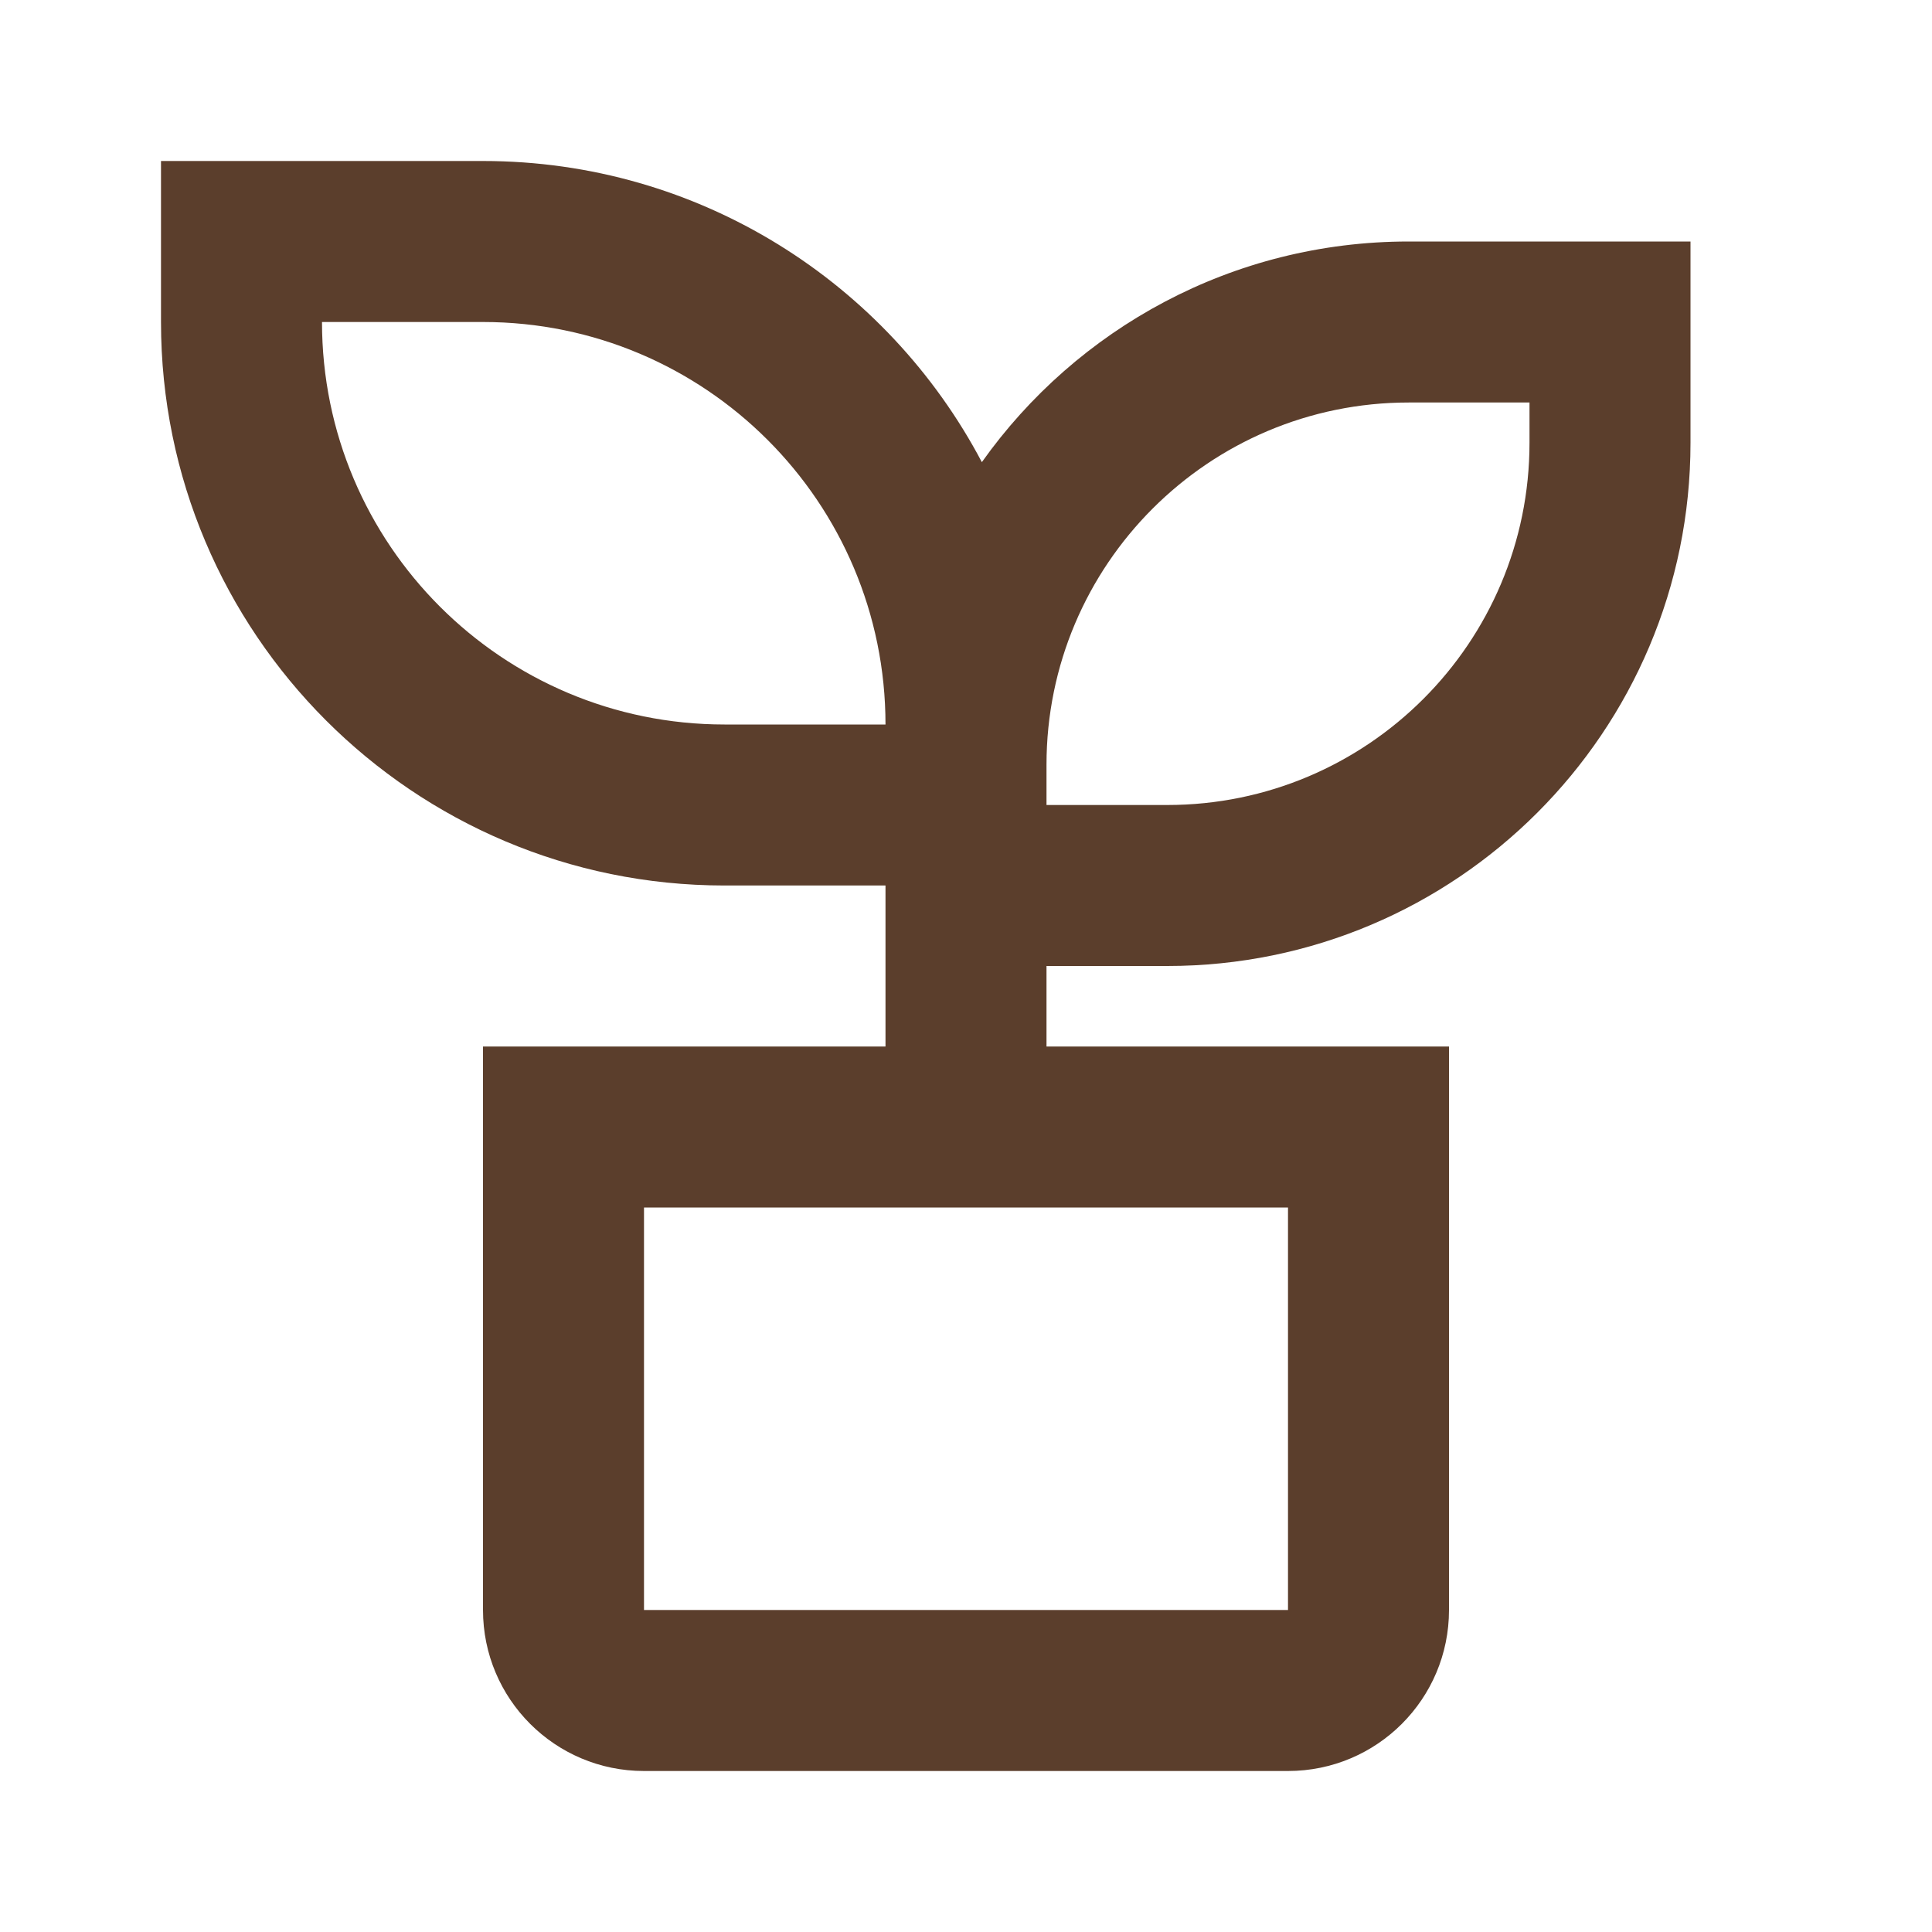
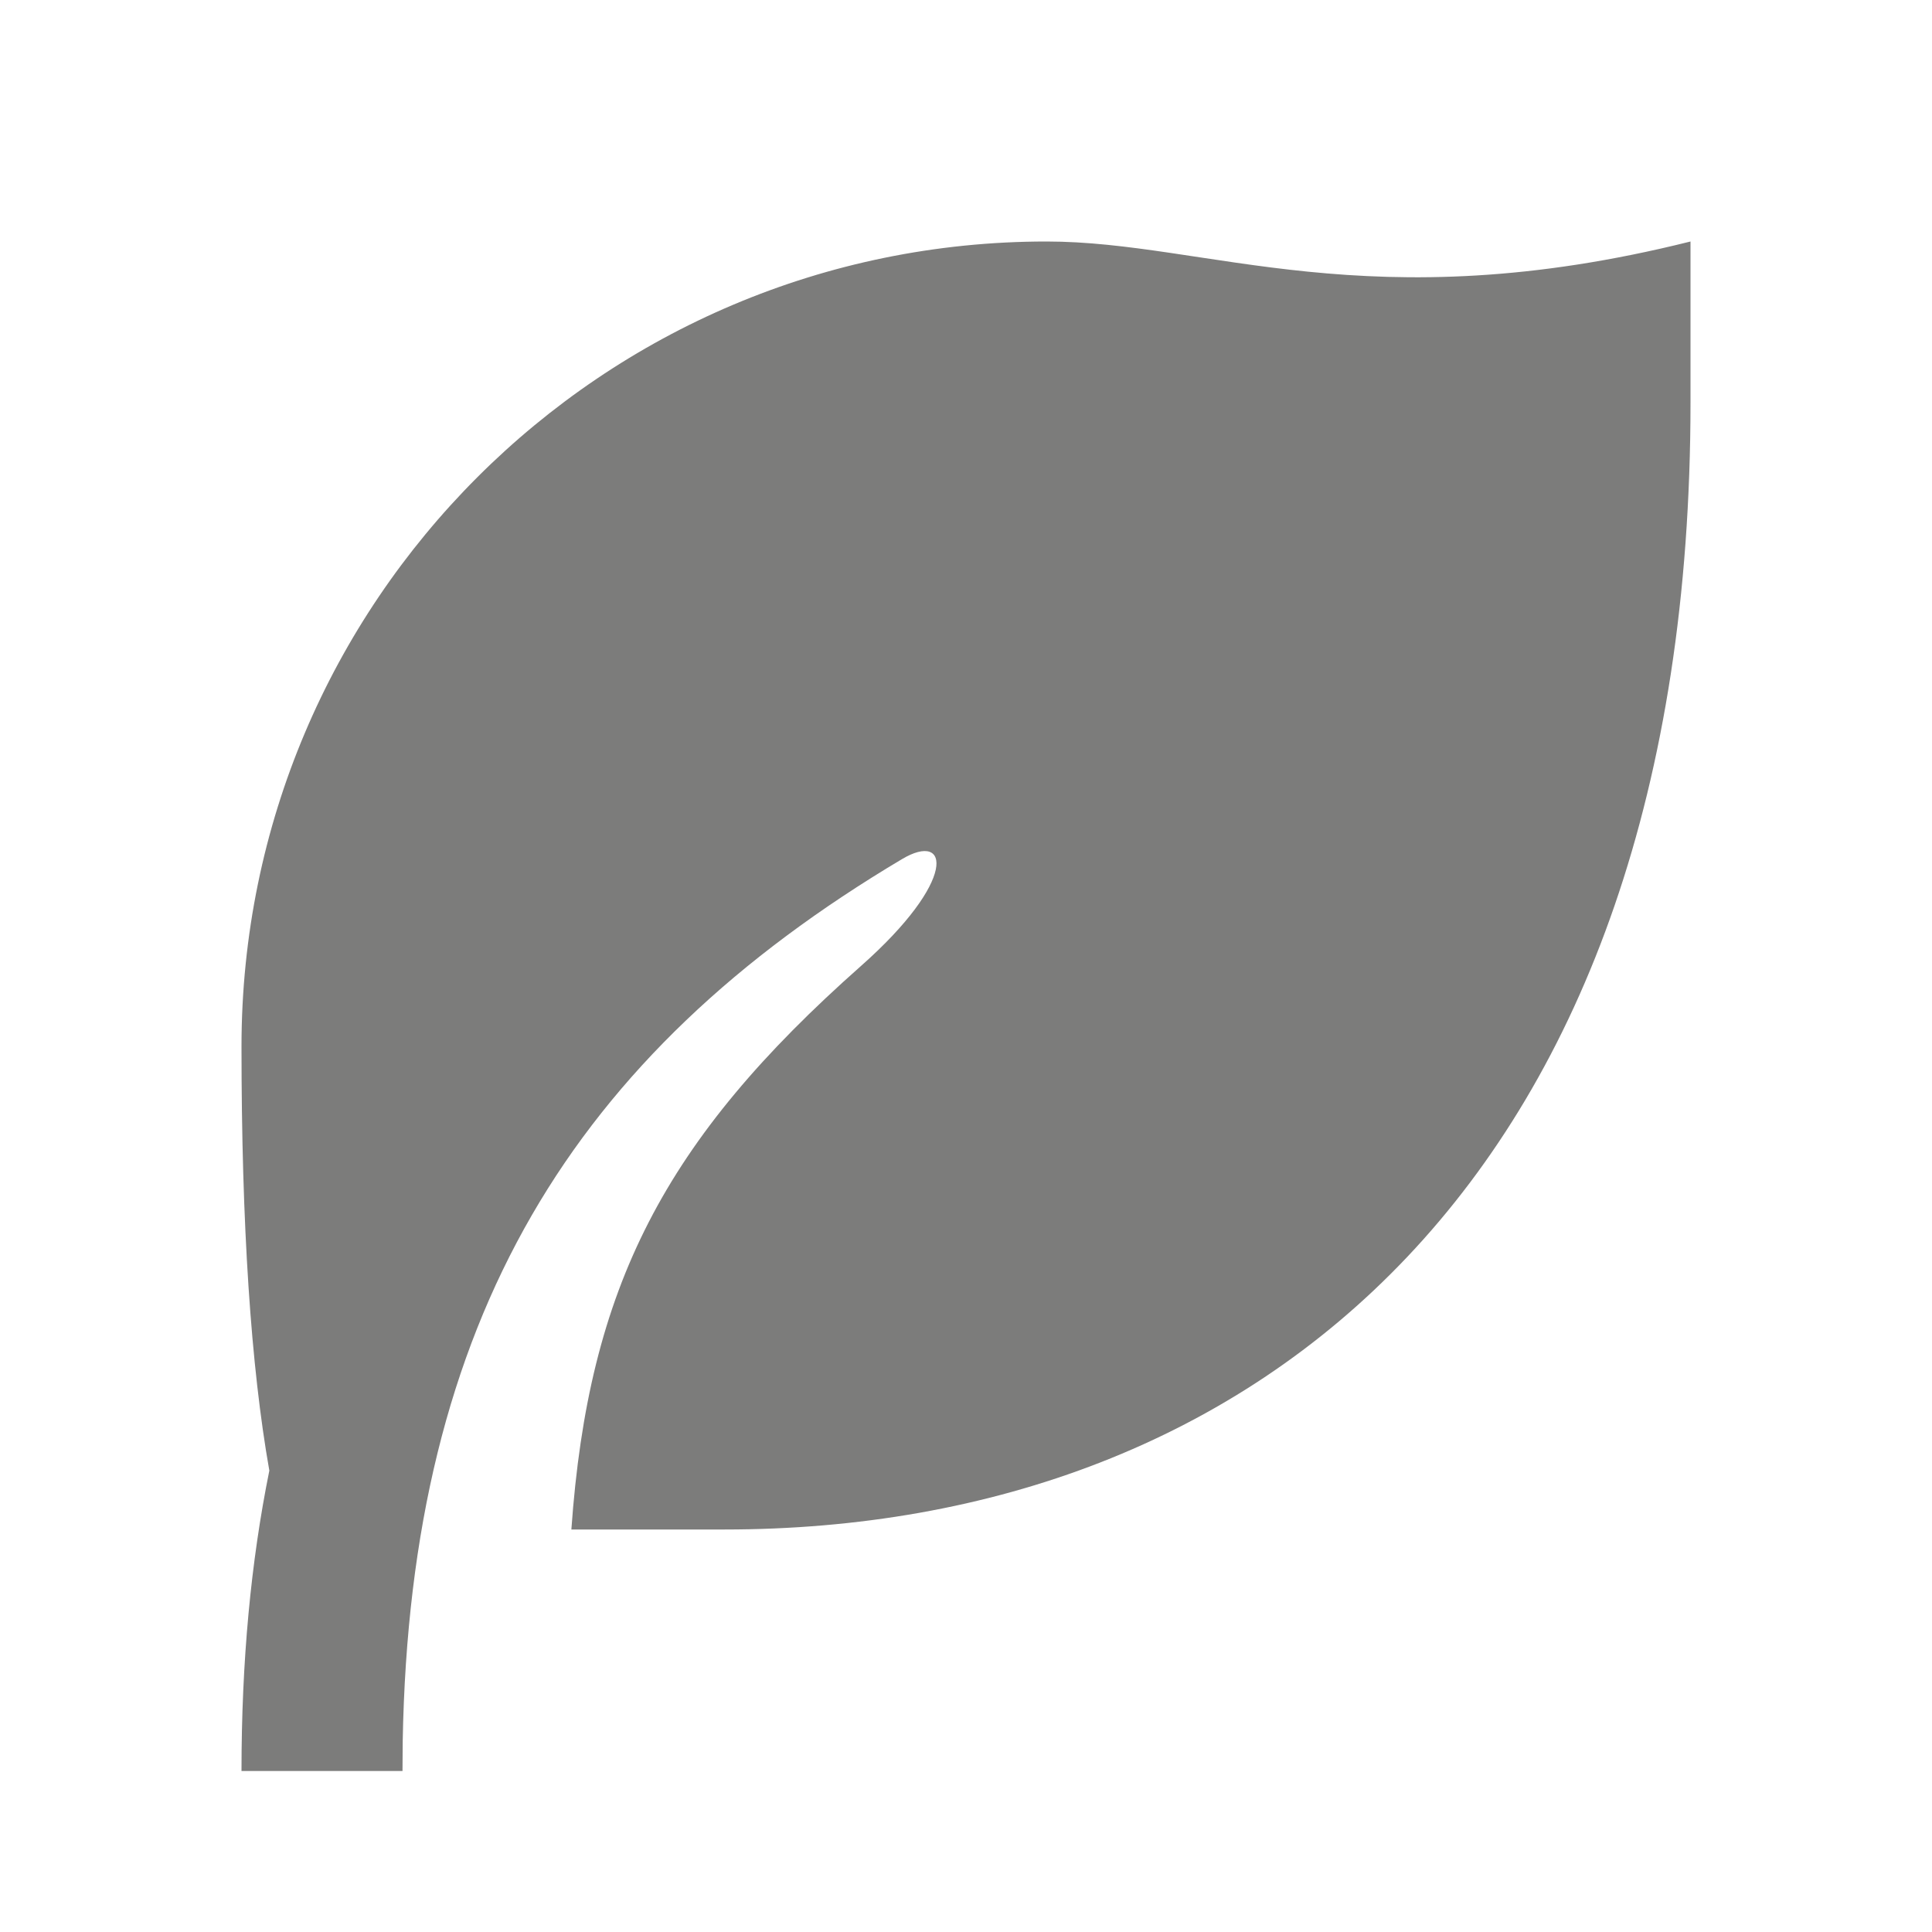
- <svg xmlns="http://www.w3.org/2000/svg" stroke="currentColor" fill="#5B3E2C" stroke-width="0" viewBox="0 0 24 24" height="1em" width="1em">
-   <g>
-     <path fill="none" d="M0 0H24V24H0z" />
-     <path d="M6 2c2.69 0 5.024 1.517 6.197 3.741C13.374 4.083 15.31 3 17.5 3H21v2.5c0 3.59-2.91 6.5-6.5 6.5H13v1h5v7c0 1.105-.895 2-2 2H8c-1.105 0-2-.895-2-2v-7h5v-2H9c-3.866 0-7-3.134-7-7V2h4zm10 13H8v5h8v-5zm3-10h-1.5C15.015 5 13 7.015 13 9.5v.5h1.5c2.485 0 4.5-2.015 4.5-4.5V5zM6 4H4c0 2.761 2.239 5 5 5h2c0-2.761-2.239-5-5-5z" />
-   </g>
+ <svg xmlns="http://www.w3.org/2000/svg" width="27" height="27" viewBox="0 0 27 27" fill="none">
+   <path d="M23.625 3.375V5.625C23.625 16.455 17.58 21.375 10.125 21.375H7.985C8.224 17.986 9.279 15.936 12.033 13.499C13.387 12.301 13.273 11.609 12.606 12.006C8.011 14.74 5.73 18.434 5.628 24.334L5.625 24.75H3.375C3.375 23.217 3.506 21.825 3.764 20.552C3.506 19.096 3.375 17.12 3.375 14.625C3.375 8.412 8.412 3.375 14.625 3.375C16.875 3.375 19.125 4.5 23.625 3.375Z" fill="#7C7C7B" />
</svg>
